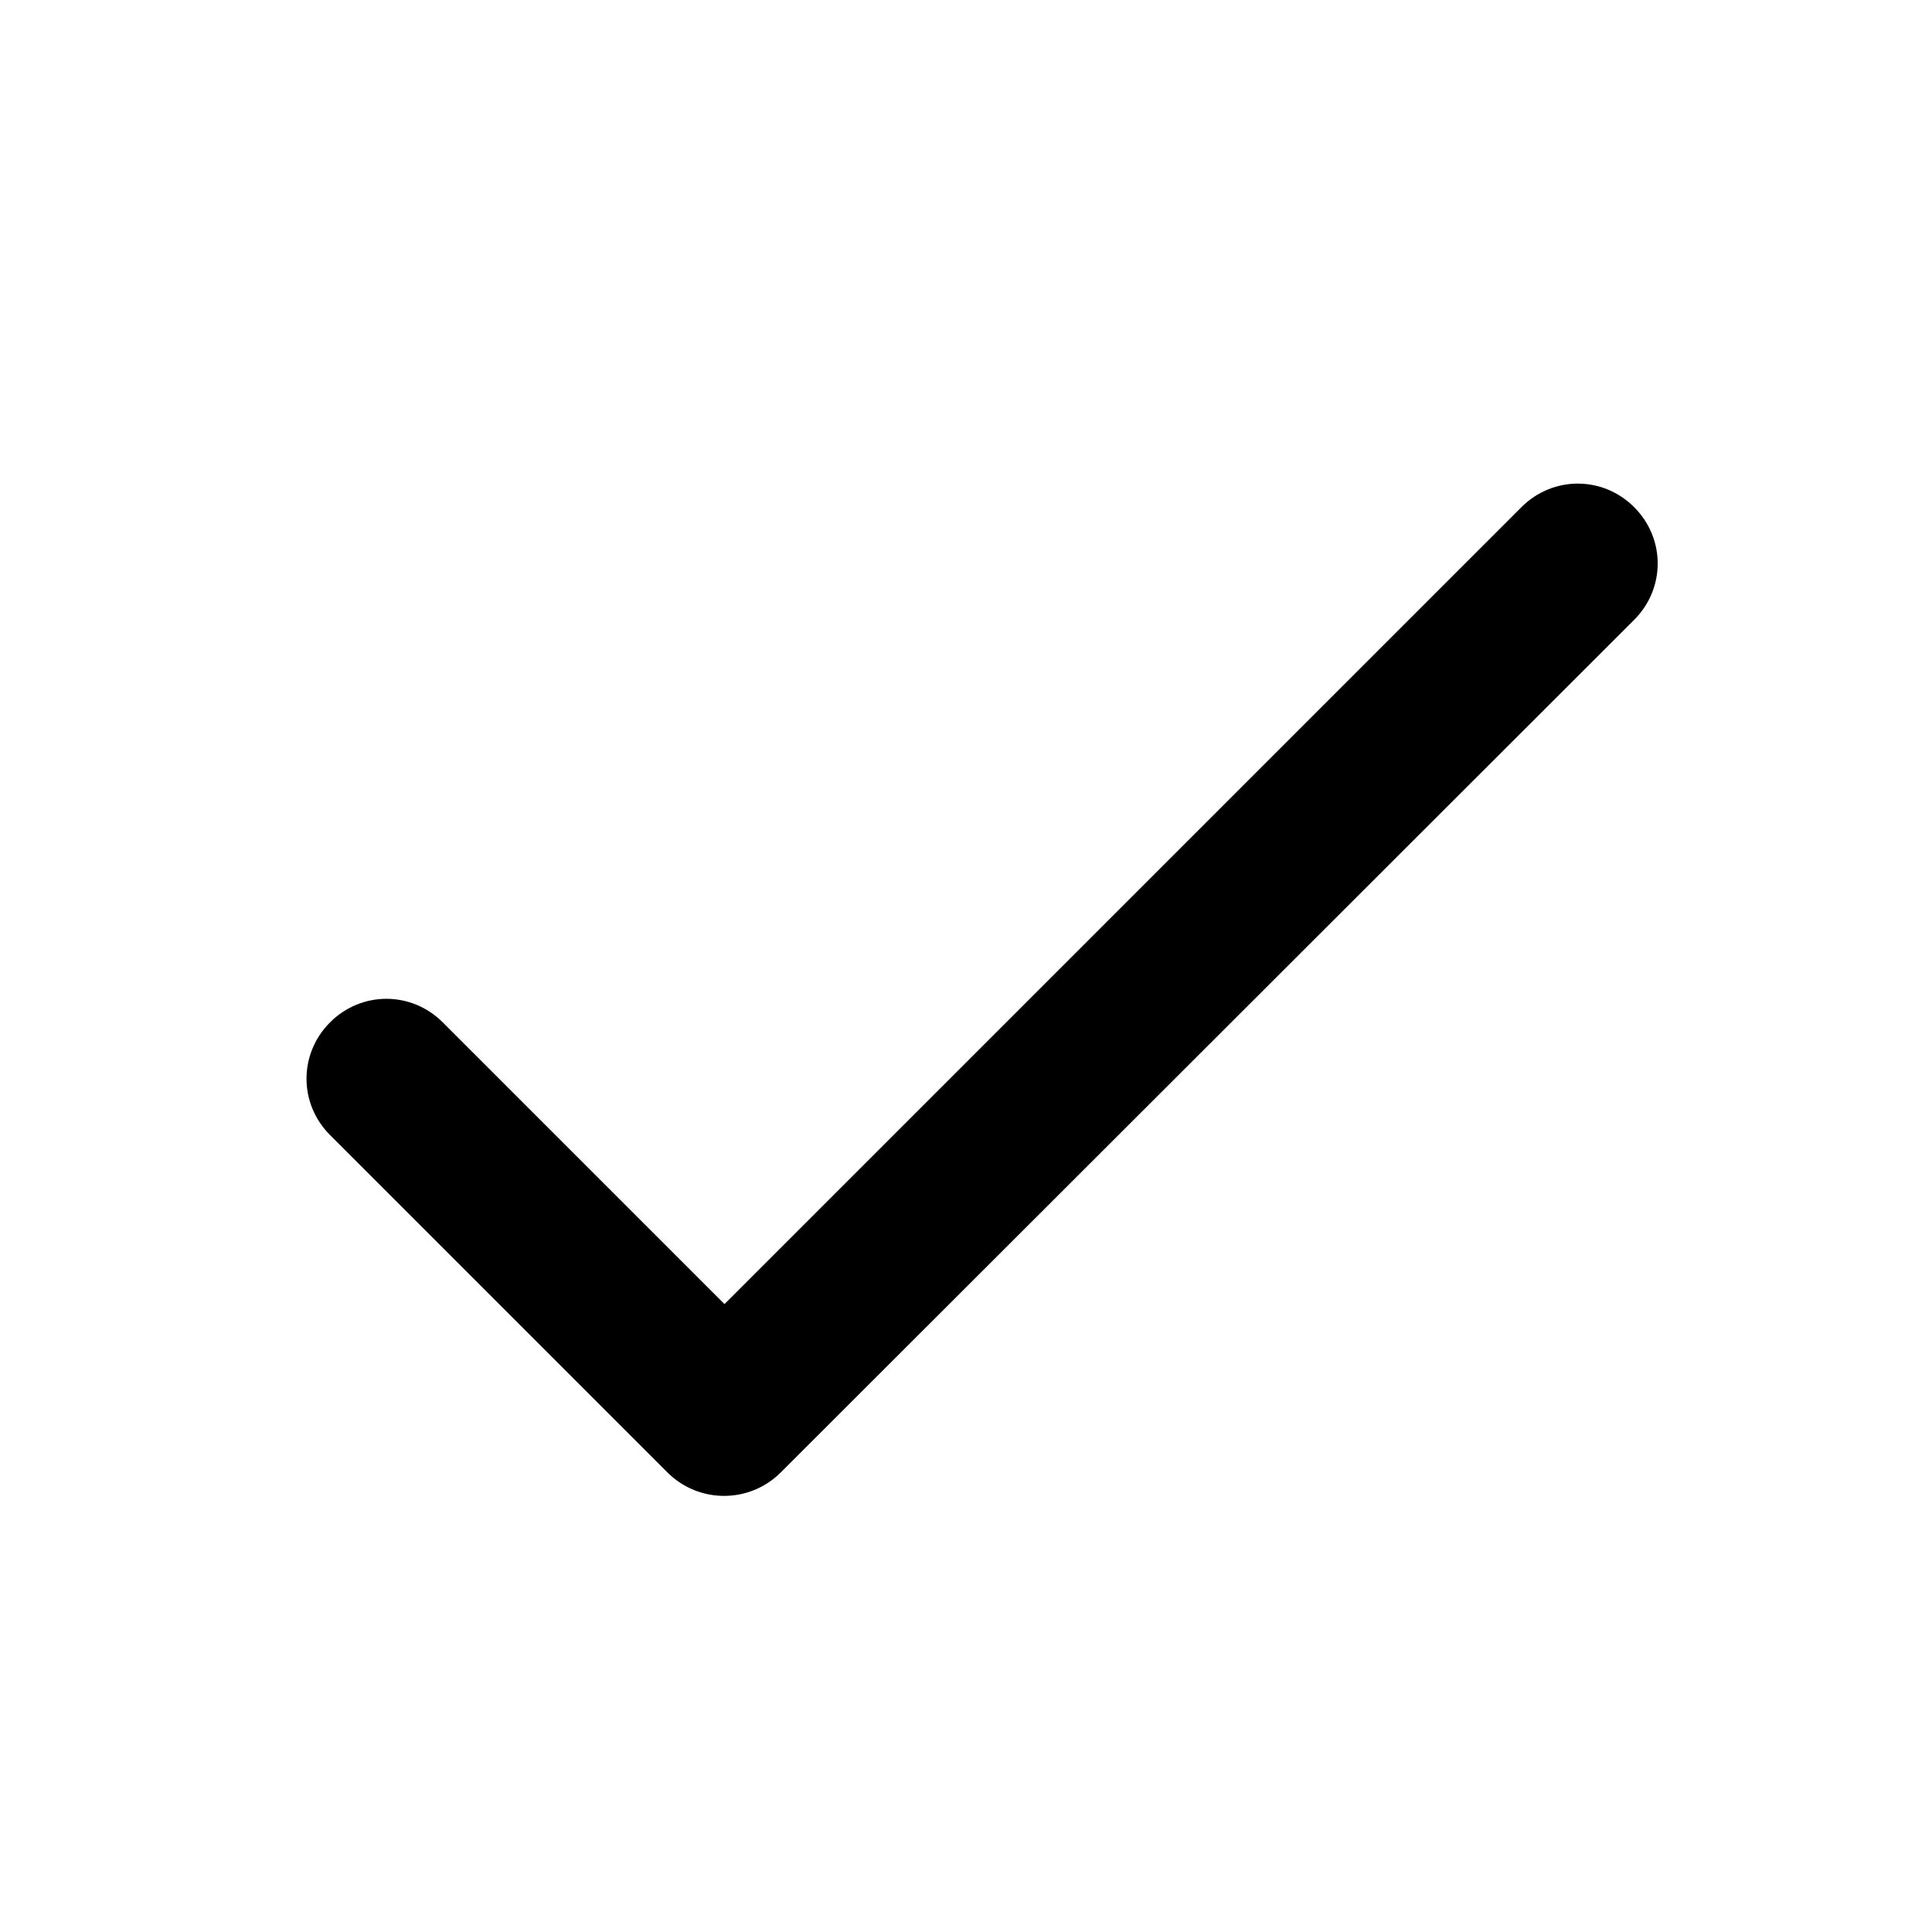
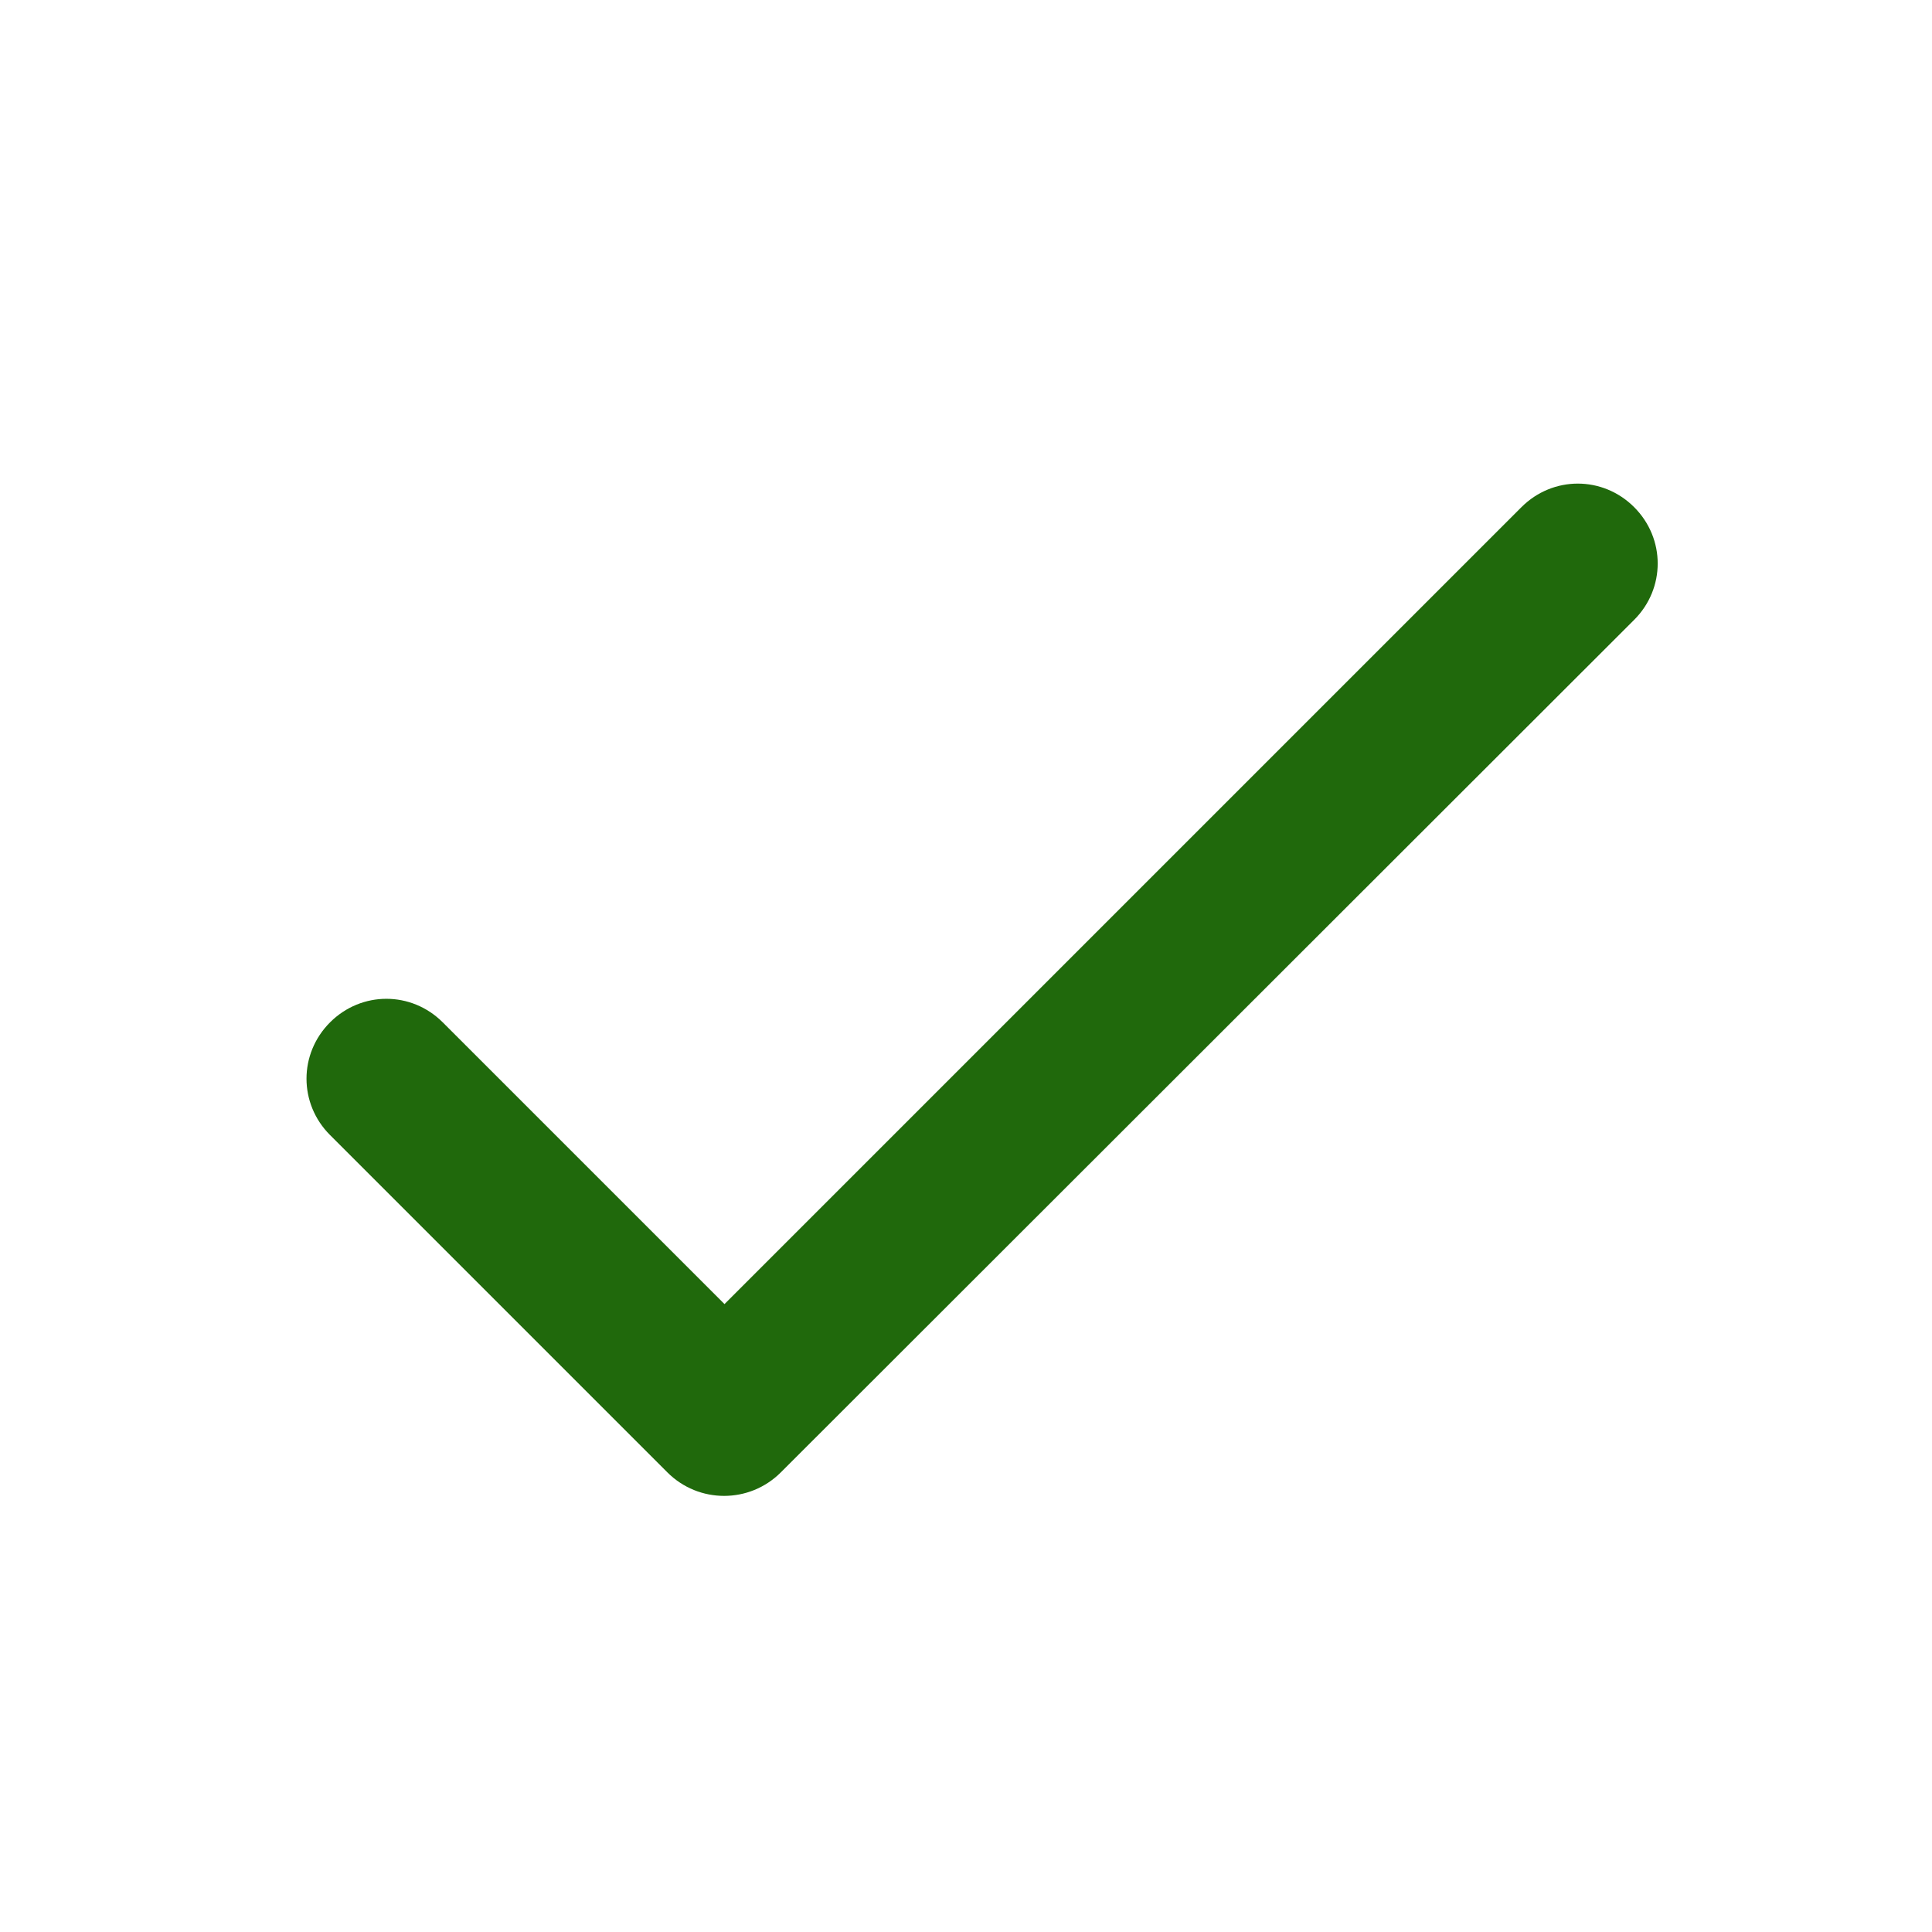
- <svg xmlns="http://www.w3.org/2000/svg" height="18px" viewBox="0 0 24 24" width="18px" fill="#000000">
+ <svg xmlns="http://www.w3.org/2000/svg" height="18px" viewBox="0 0 24 24" width="18px" fill="#20690c">
  <path d="M0 0h24v24H0V0z" fill="none" />
  <path d="M9 16.2l-3.5-3.5c-.39-.39-1.01-.39-1.4 0-.39.39-.39 1.01 0 1.4l4.19 4.19c.39.39 1.02.39 1.41 0L20.3 7.7c.39-.39.39-1.01 0-1.4-.39-.39-1.01-.39-1.4 0L9 16.2z" />
</svg>
